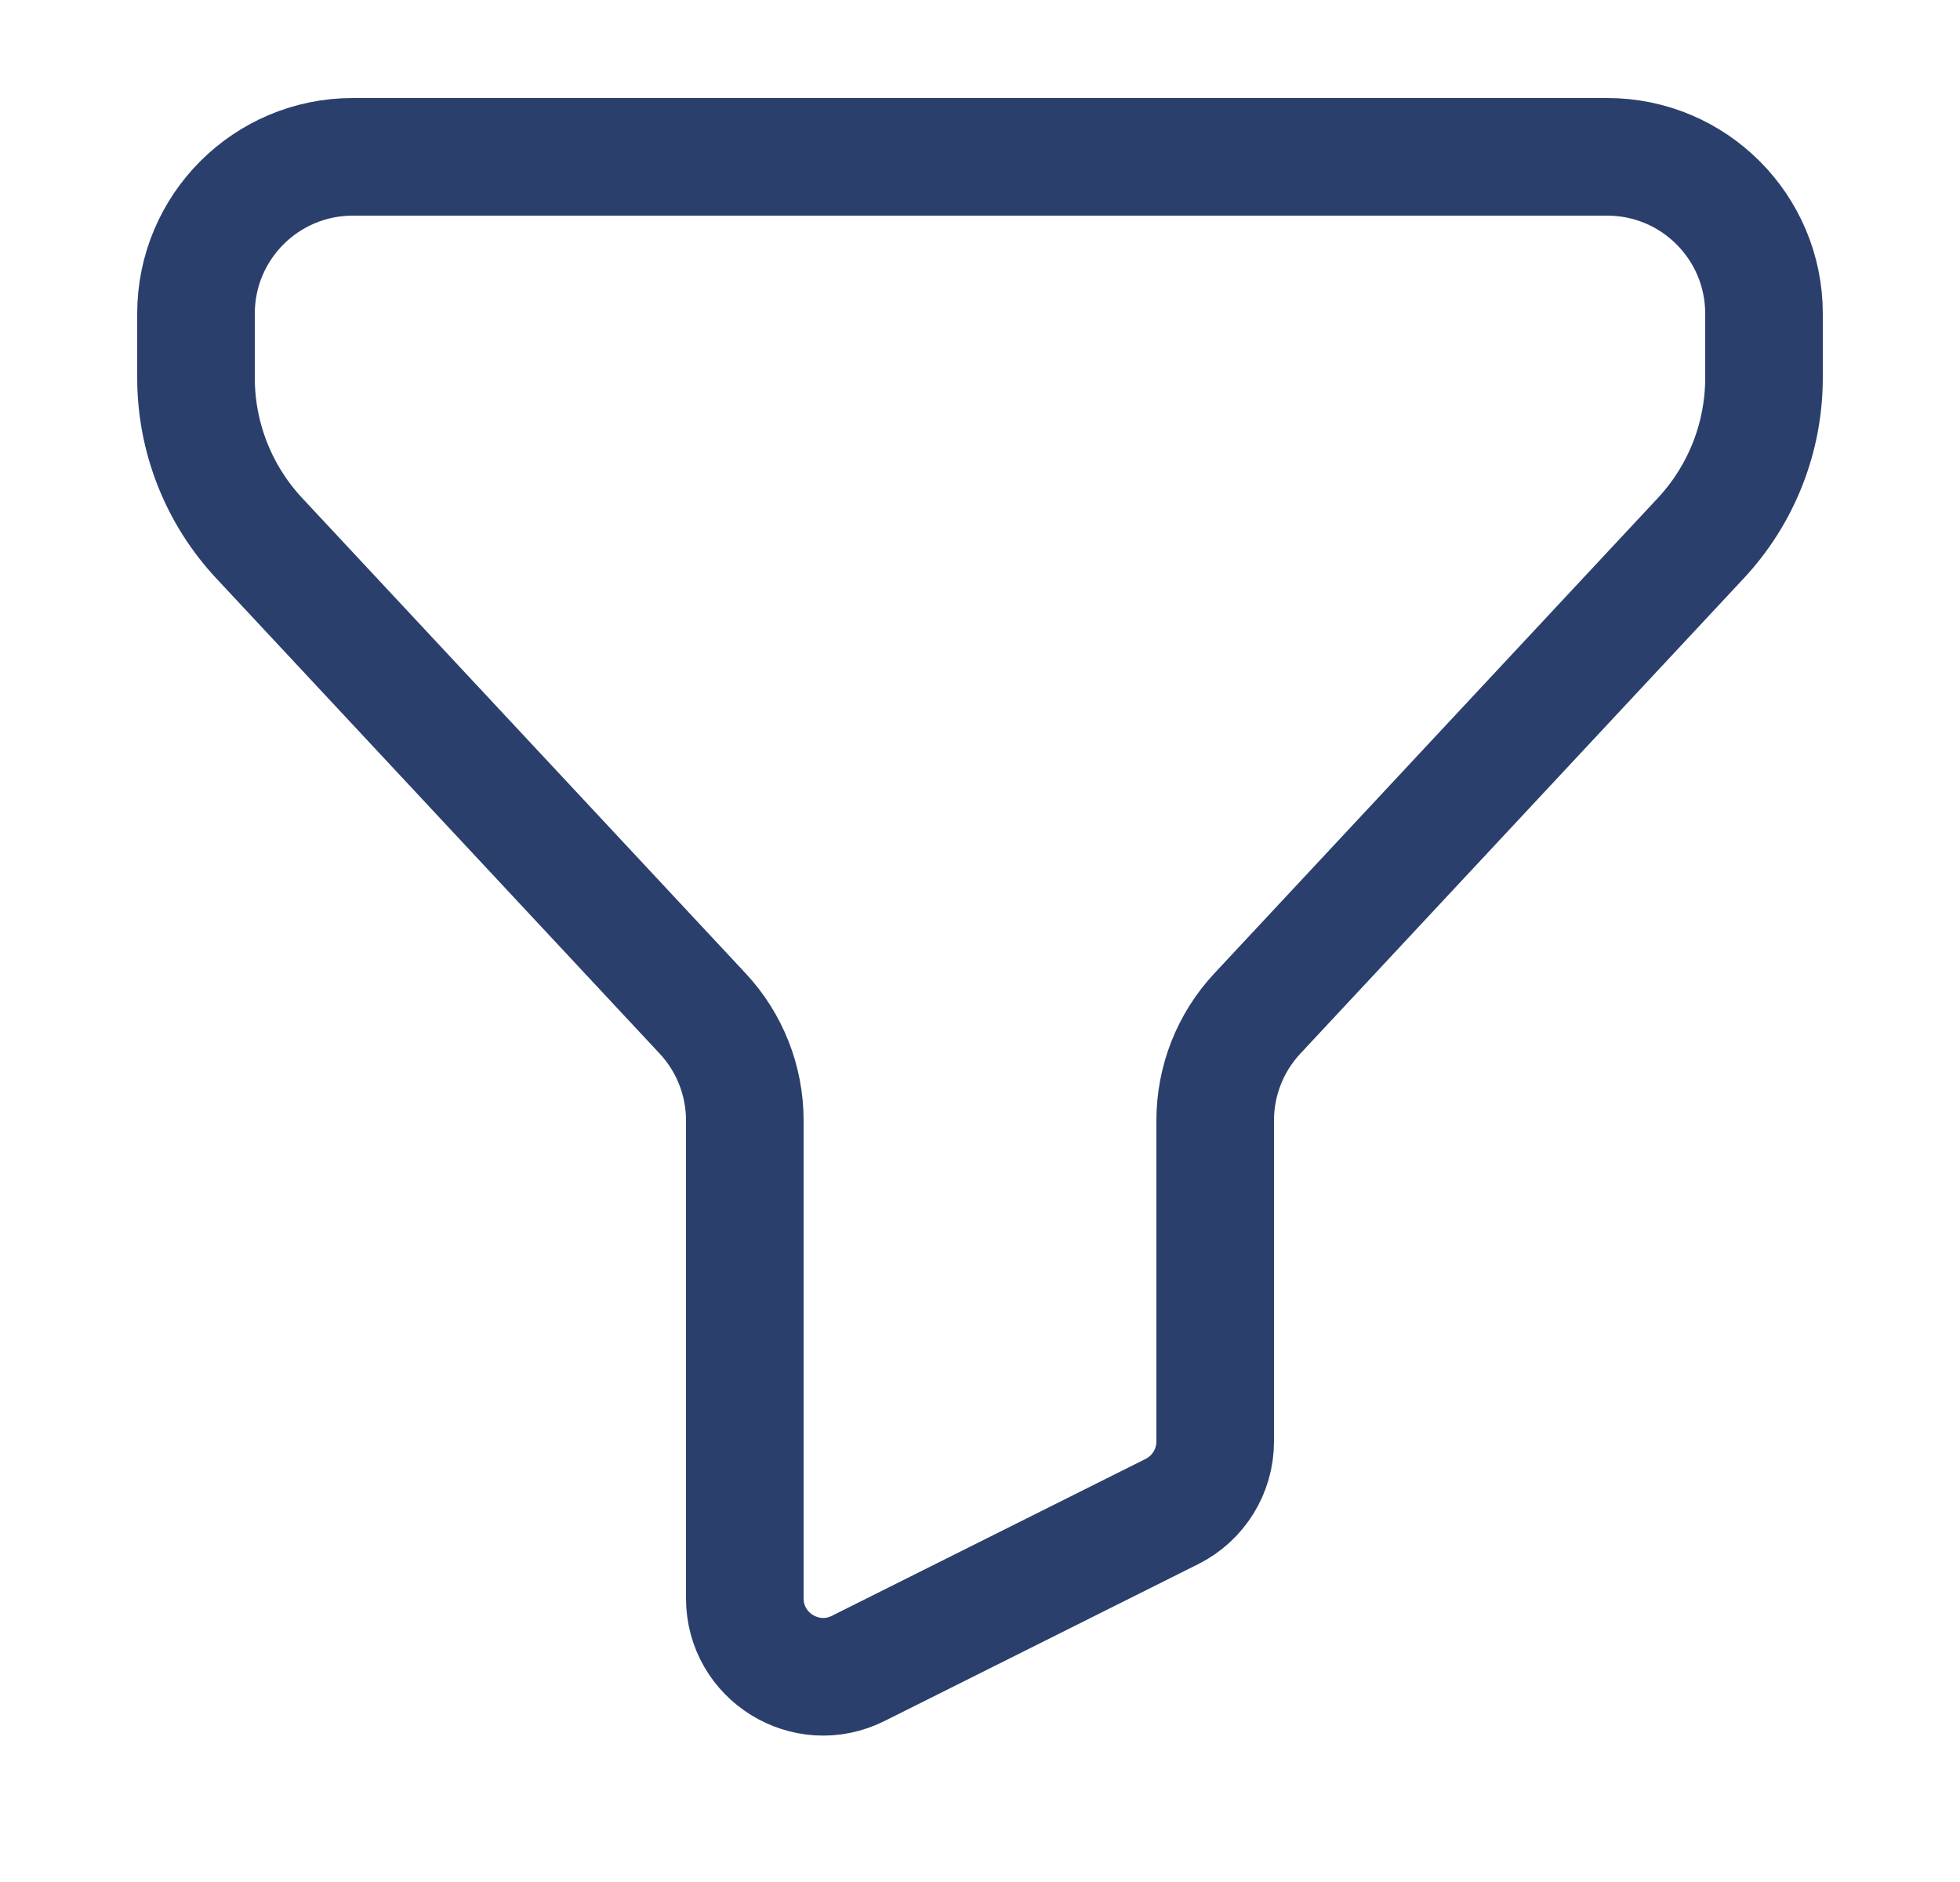
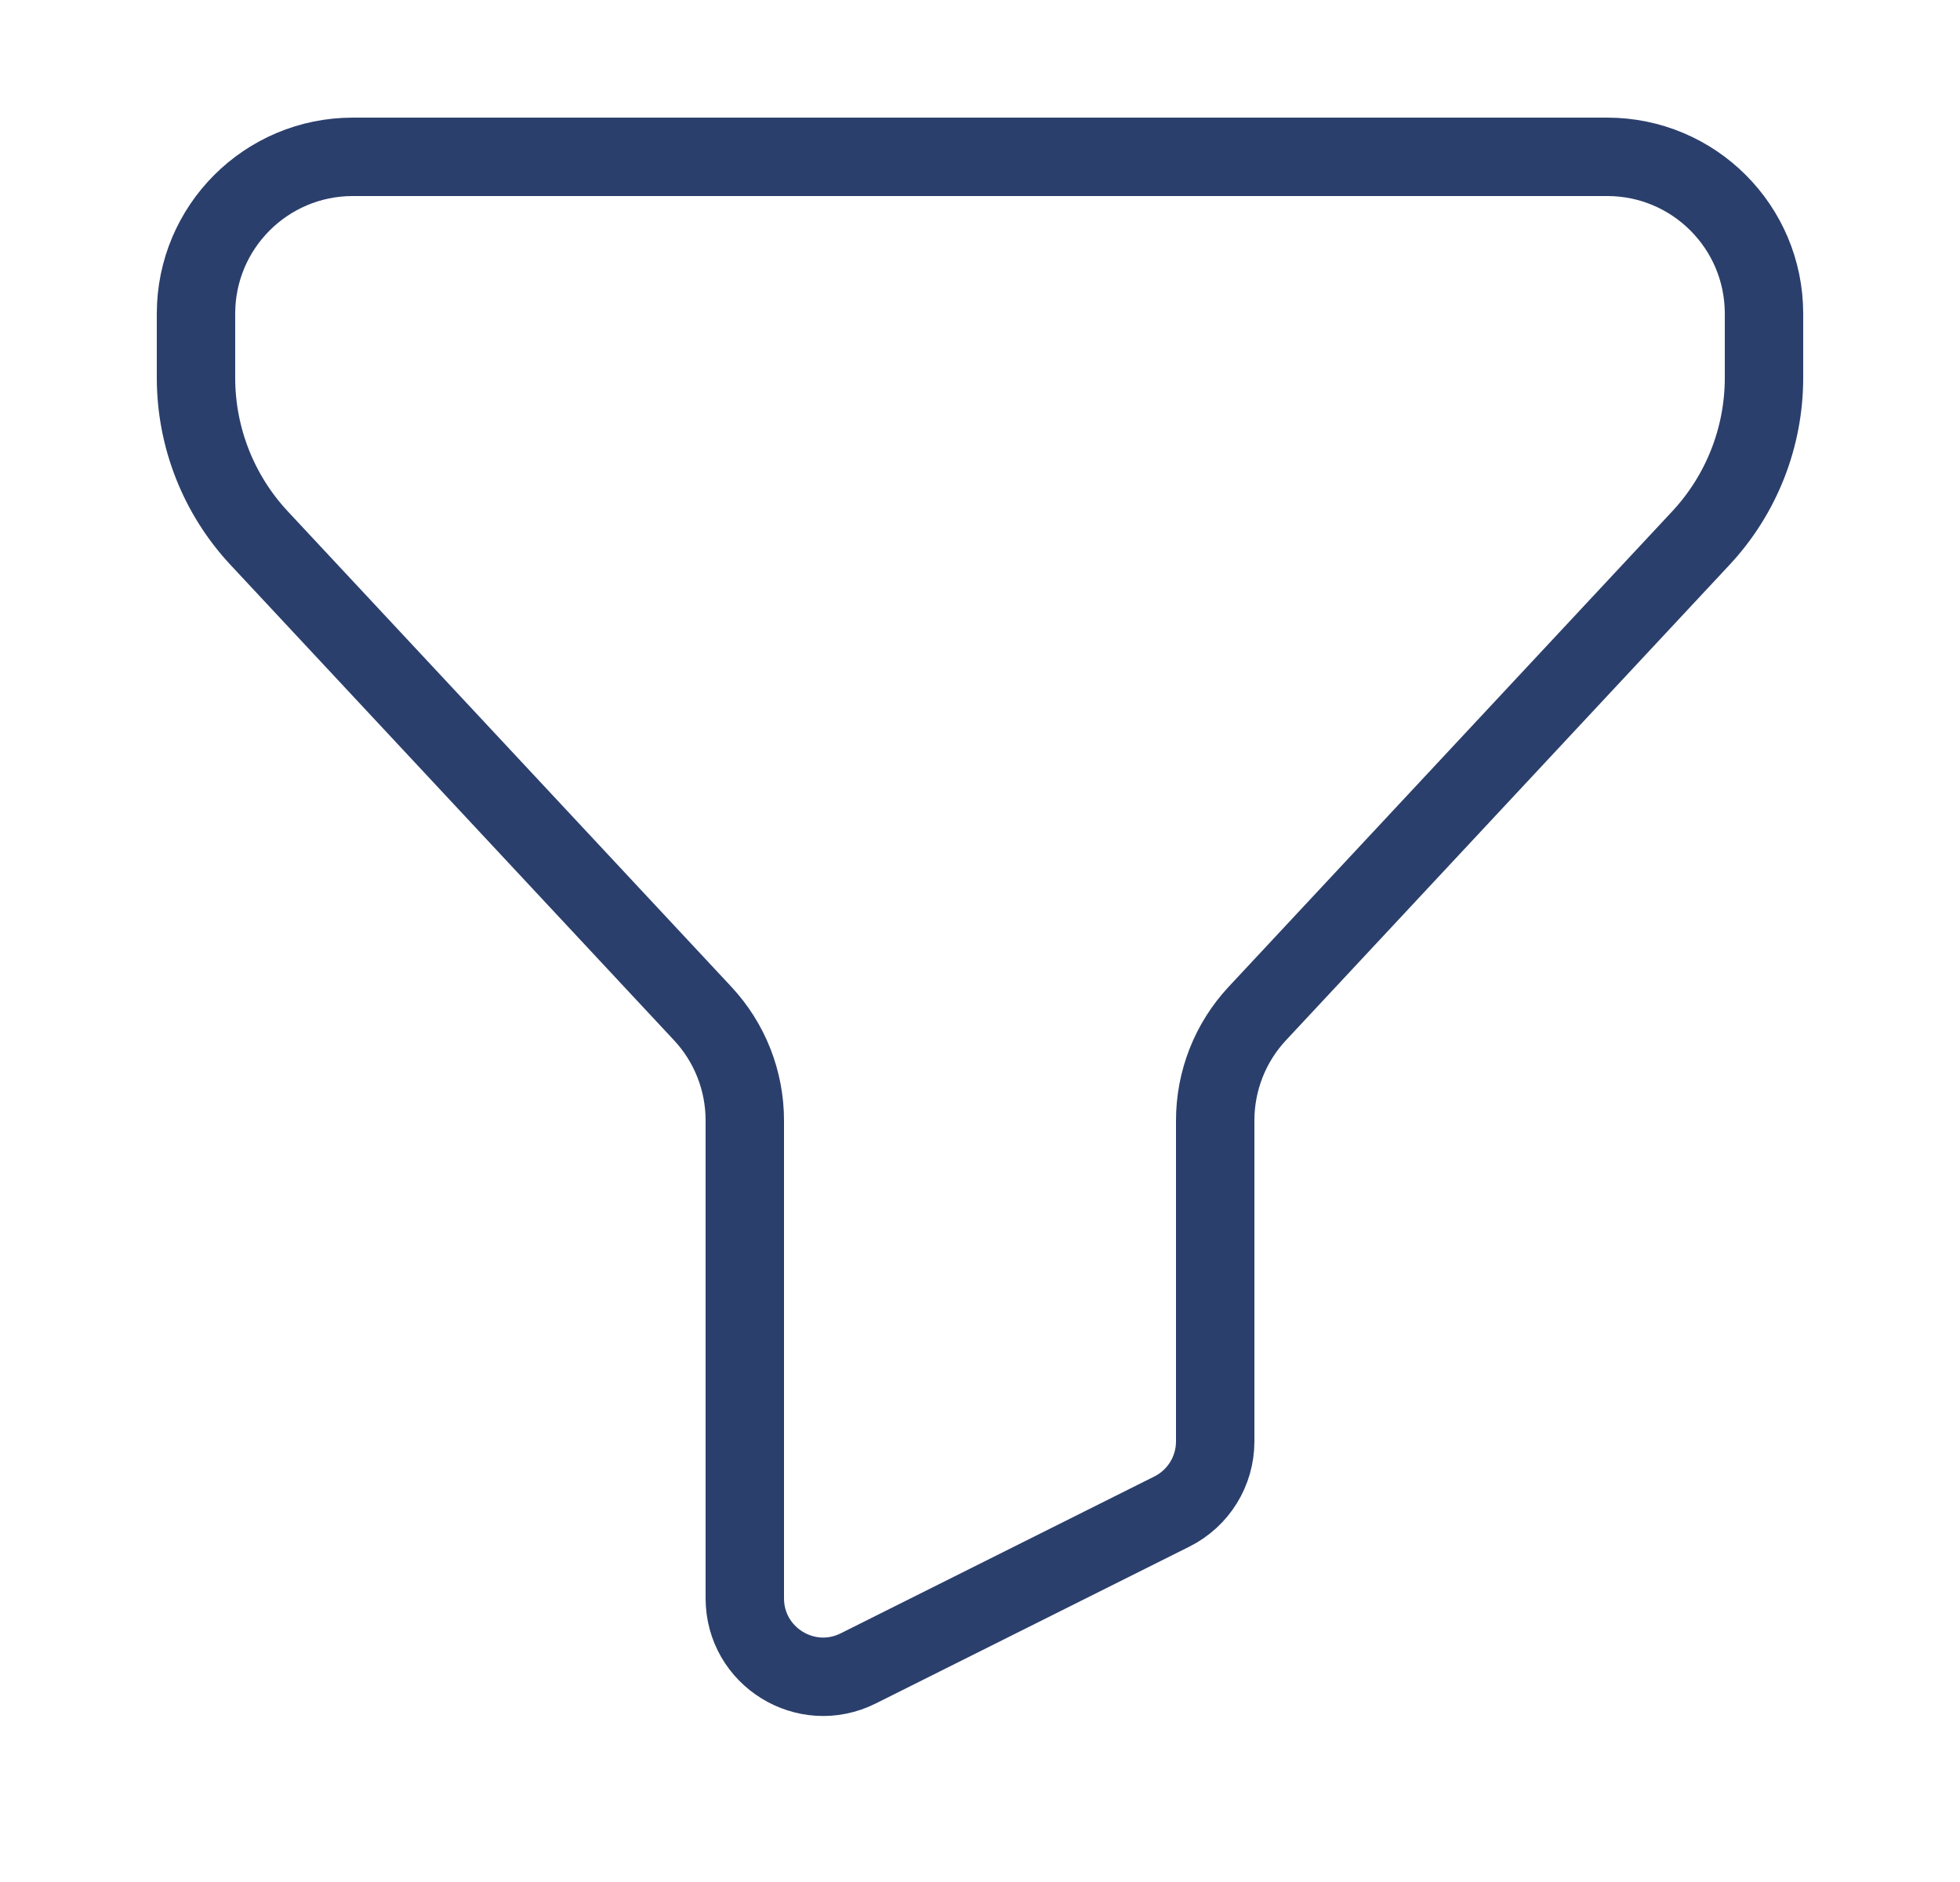
<svg xmlns="http://www.w3.org/2000/svg" width="25" height="24" viewBox="0 0 25 24" fill="none">
-   <path d="M2.5 4C2.5 2.895 3.395 2 4.5 2H20.5C21.605 2 22.5 2.895 22.5 4V4.818C22.5 5.577 22.212 6.309 21.693 6.864L16.038 12.924C15.692 13.294 15.5 13.782 15.5 14.288V18.382C15.5 18.761 15.286 19.107 14.947 19.276L10.947 21.276C10.282 21.609 9.5 21.125 9.5 20.382V14.288C9.5 13.782 9.308 13.294 8.962 12.924L3.307 6.864C2.788 6.309 2.5 5.577 2.5 4.818V4Z" stroke="#2B3F6C" stroke-width="1.5" />
+   <path d="M2.5 4C2.5 2.895 3.395 2 4.5 2H20.5C21.605 2 22.5 2.895 22.5 4V4.818C22.5 5.577 22.212 6.309 21.693 6.864L16.038 12.924C15.692 13.294 15.5 13.782 15.5 14.288V18.382C15.5 18.761 15.286 19.107 14.947 19.276L10.947 21.276C10.282 21.609 9.5 21.125 9.5 20.382V14.288C9.5 13.782 9.308 13.294 8.962 12.924L3.307 6.864C2.788 6.309 2.5 5.577 2.5 4.818V4Z" stroke="#2B3F6C" strokeWidth="1.5" />
</svg>
